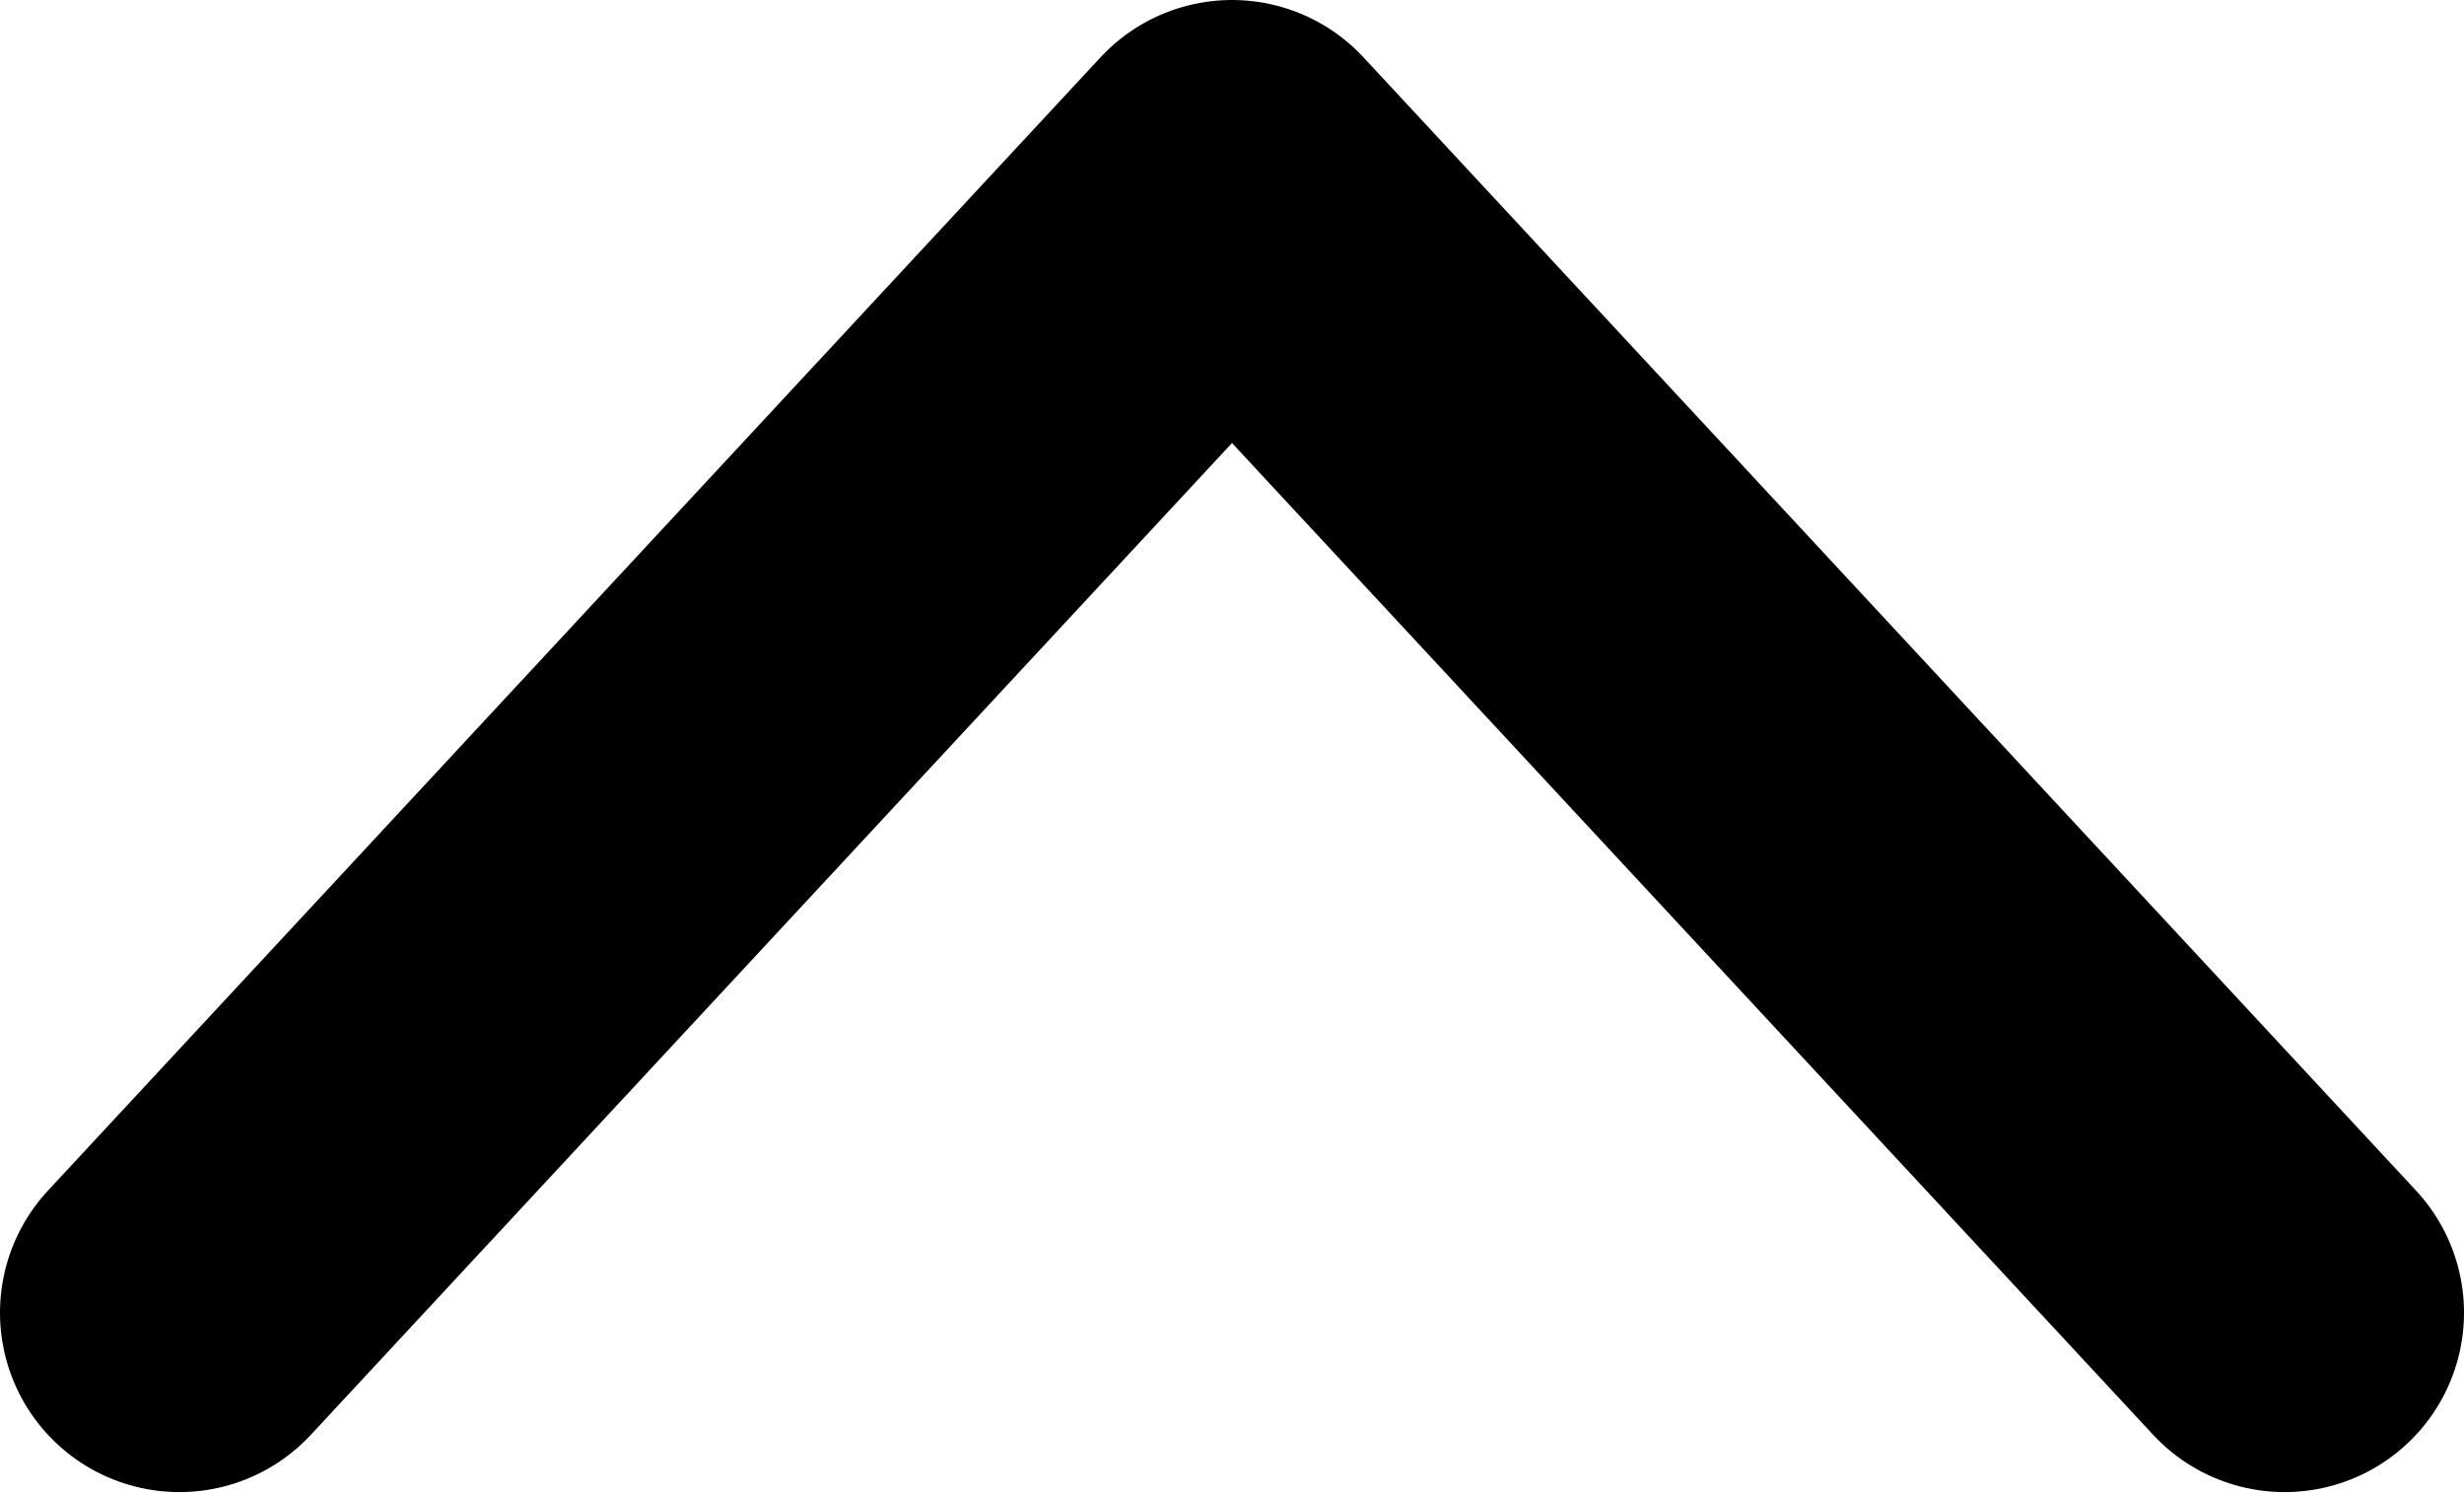
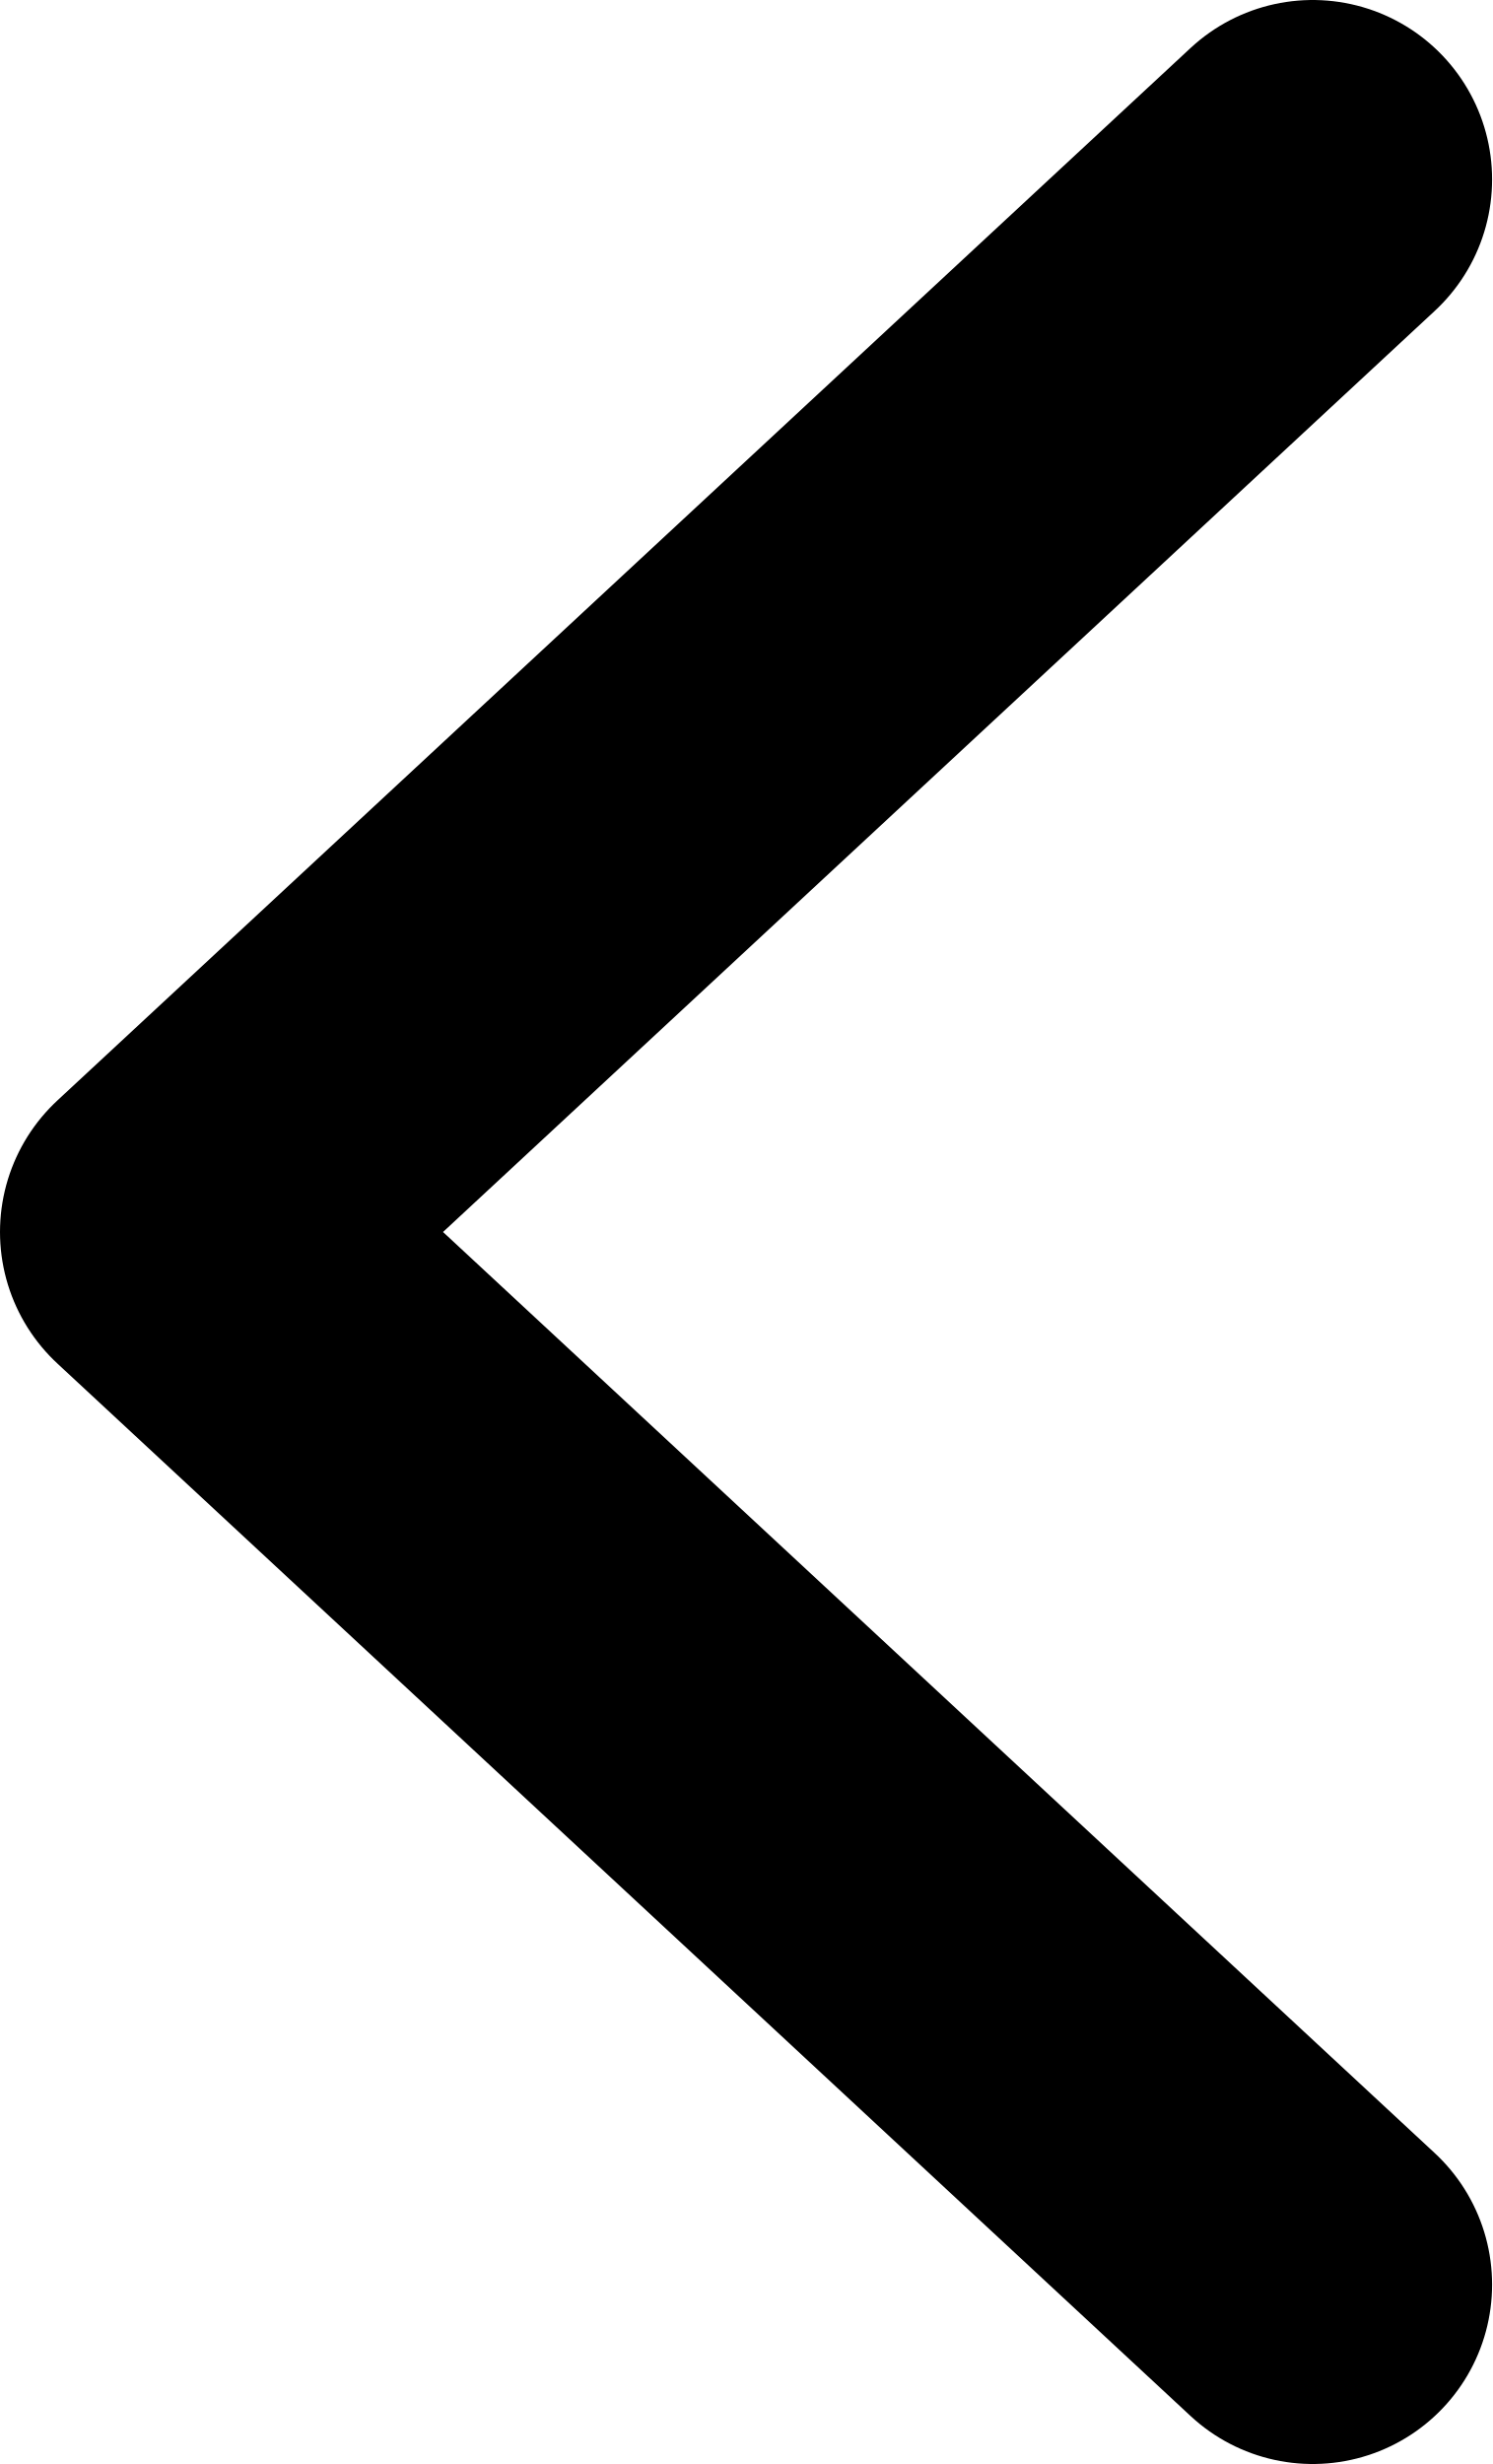
- <svg xmlns="http://www.w3.org/2000/svg" preserveAspectRatio="xMidYMid meet" width="100%" height="100%" overflow="visible" style="display: block;" viewBox="0 0 10.3 6.238" fill="none">
-   <path id="Element" d="M9.55 5.488L5.15 0.75L0.75 5.488" stroke="currentColor" stroke-width="1.5" stroke-linecap="round" stroke-linejoin="round" />
+ <svg xmlns="http://www.w3.org/2000/svg" preserveAspectRatio="xMidYMid meet" width="100%" height="100%" overflow="visible" style="display: block;" viewBox="0 0 6.238 10.3" fill="none">
+   <path d="M5.488 0.75L0.75 5.15L5.488 9.55" stroke="currentColor" stroke-width="1.5" stroke-linecap="round" stroke-linejoin="round" />
</svg>
